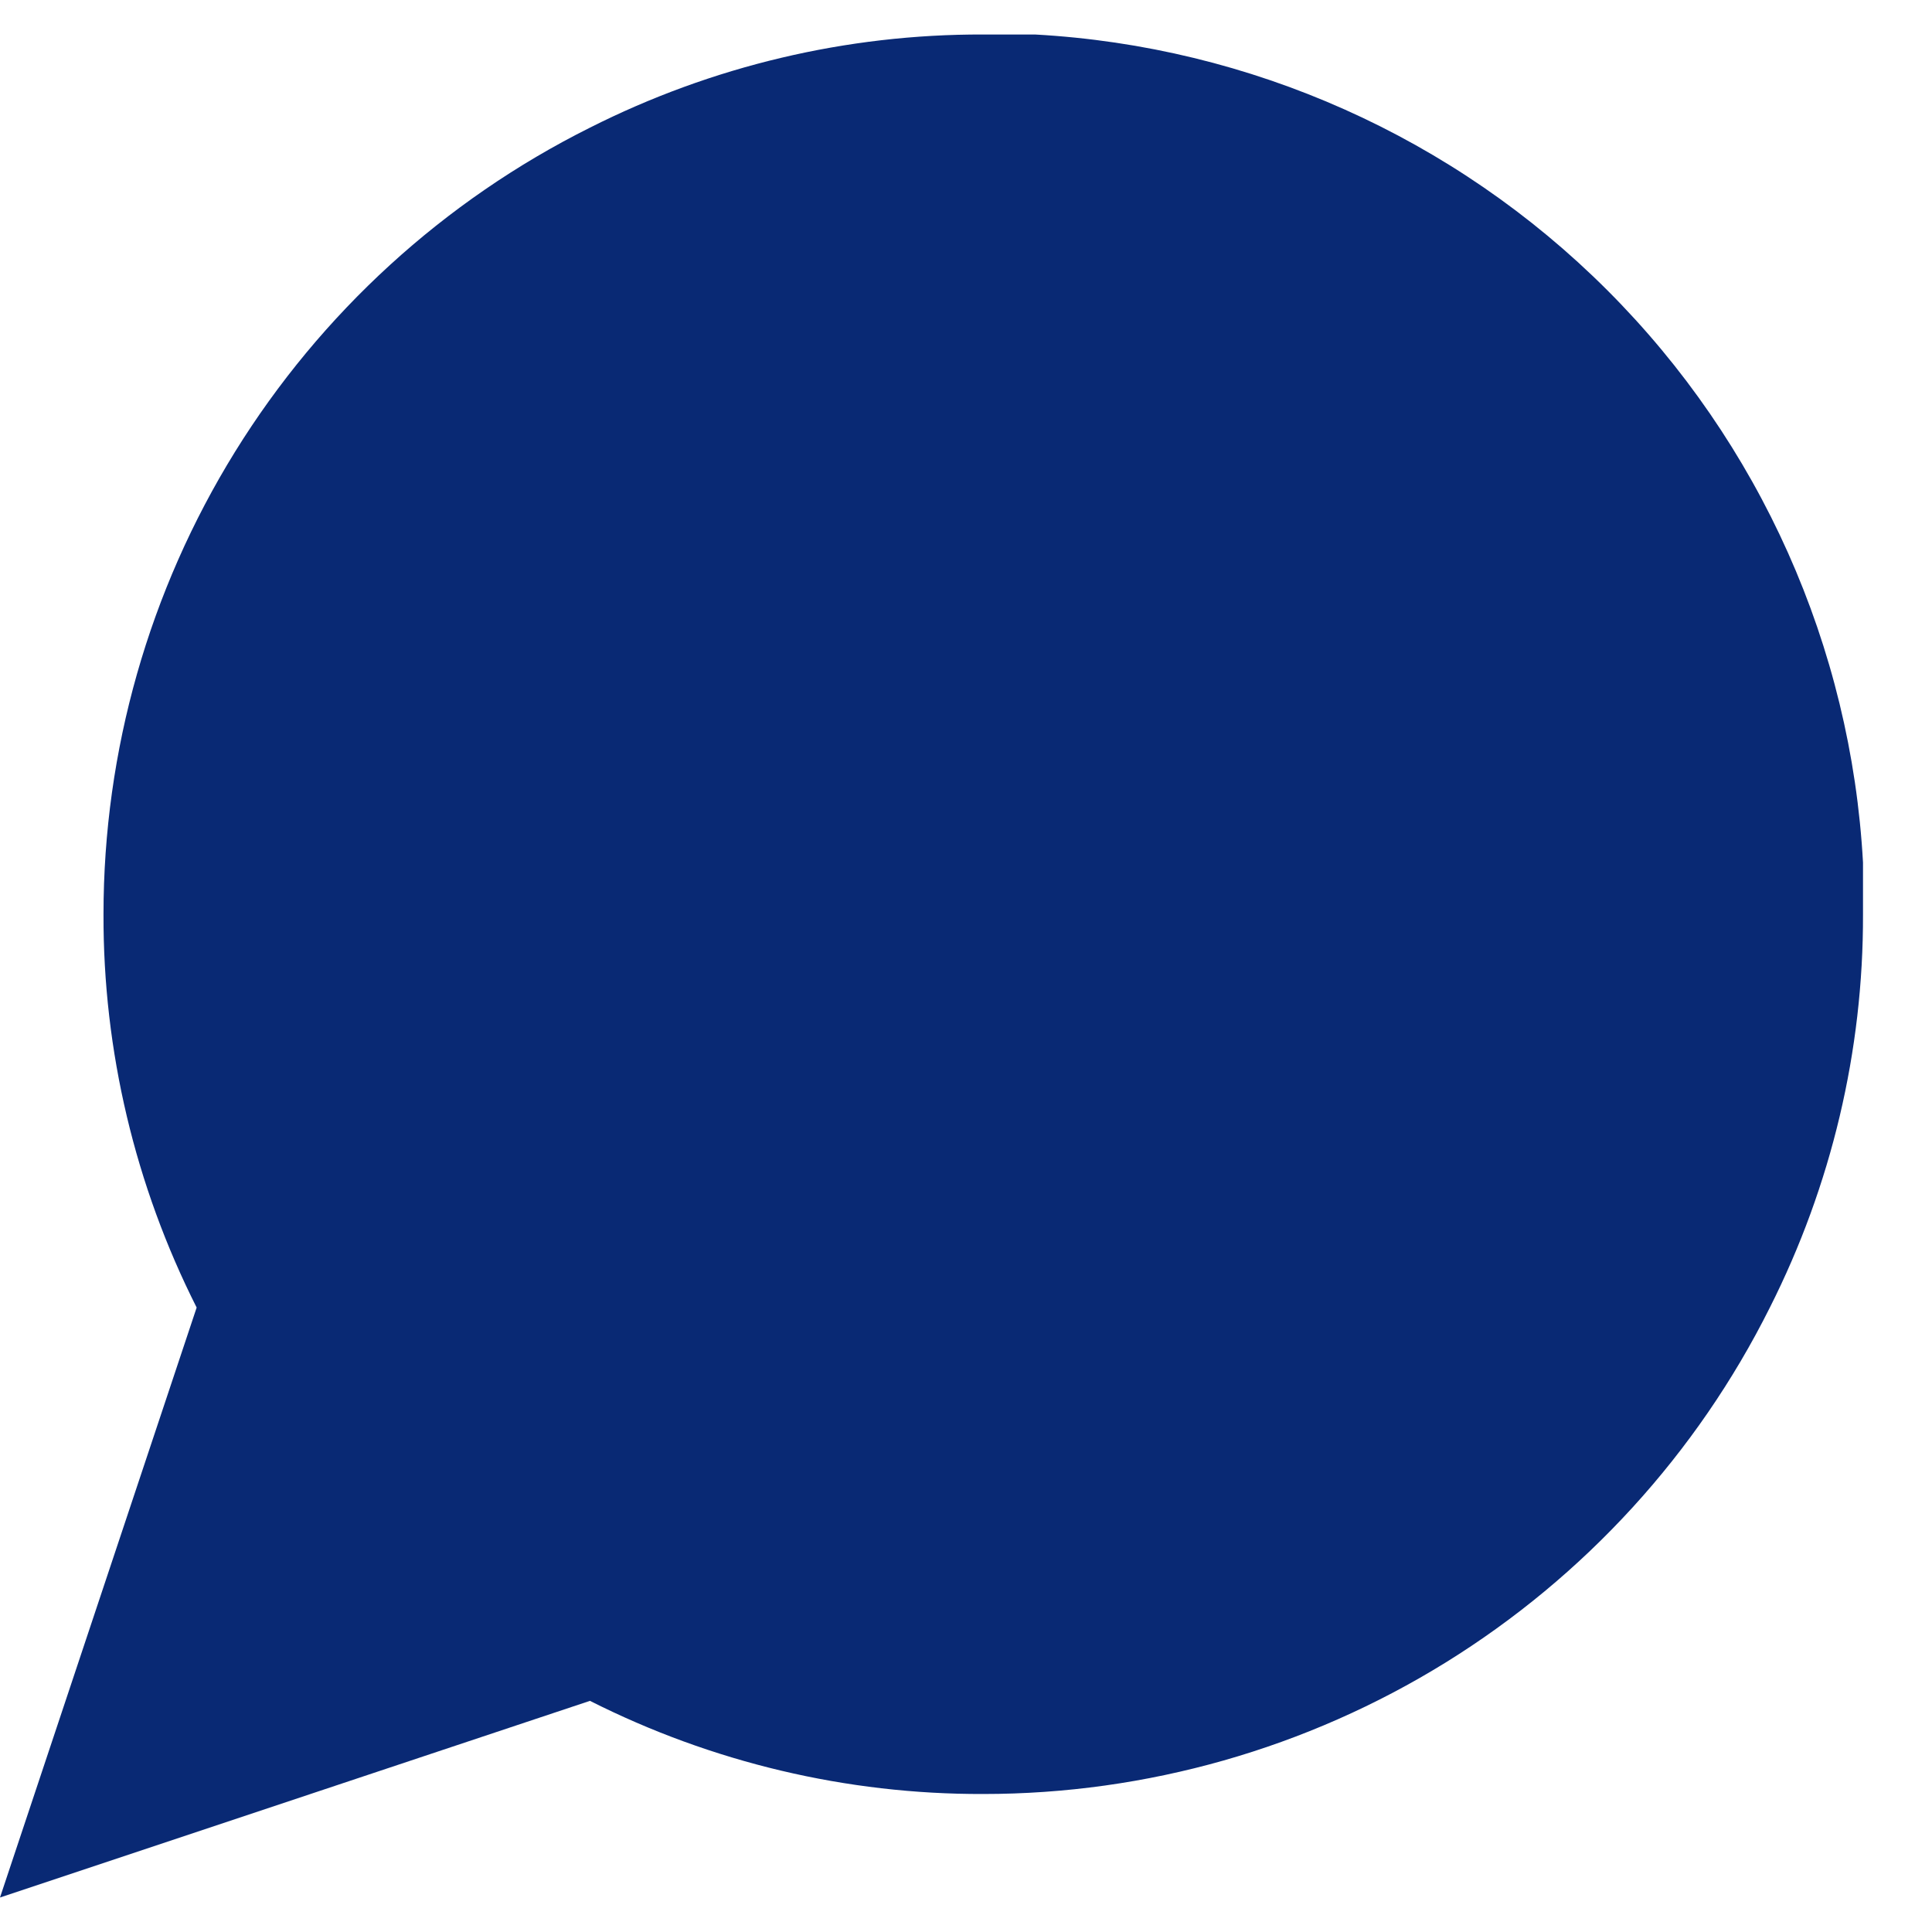
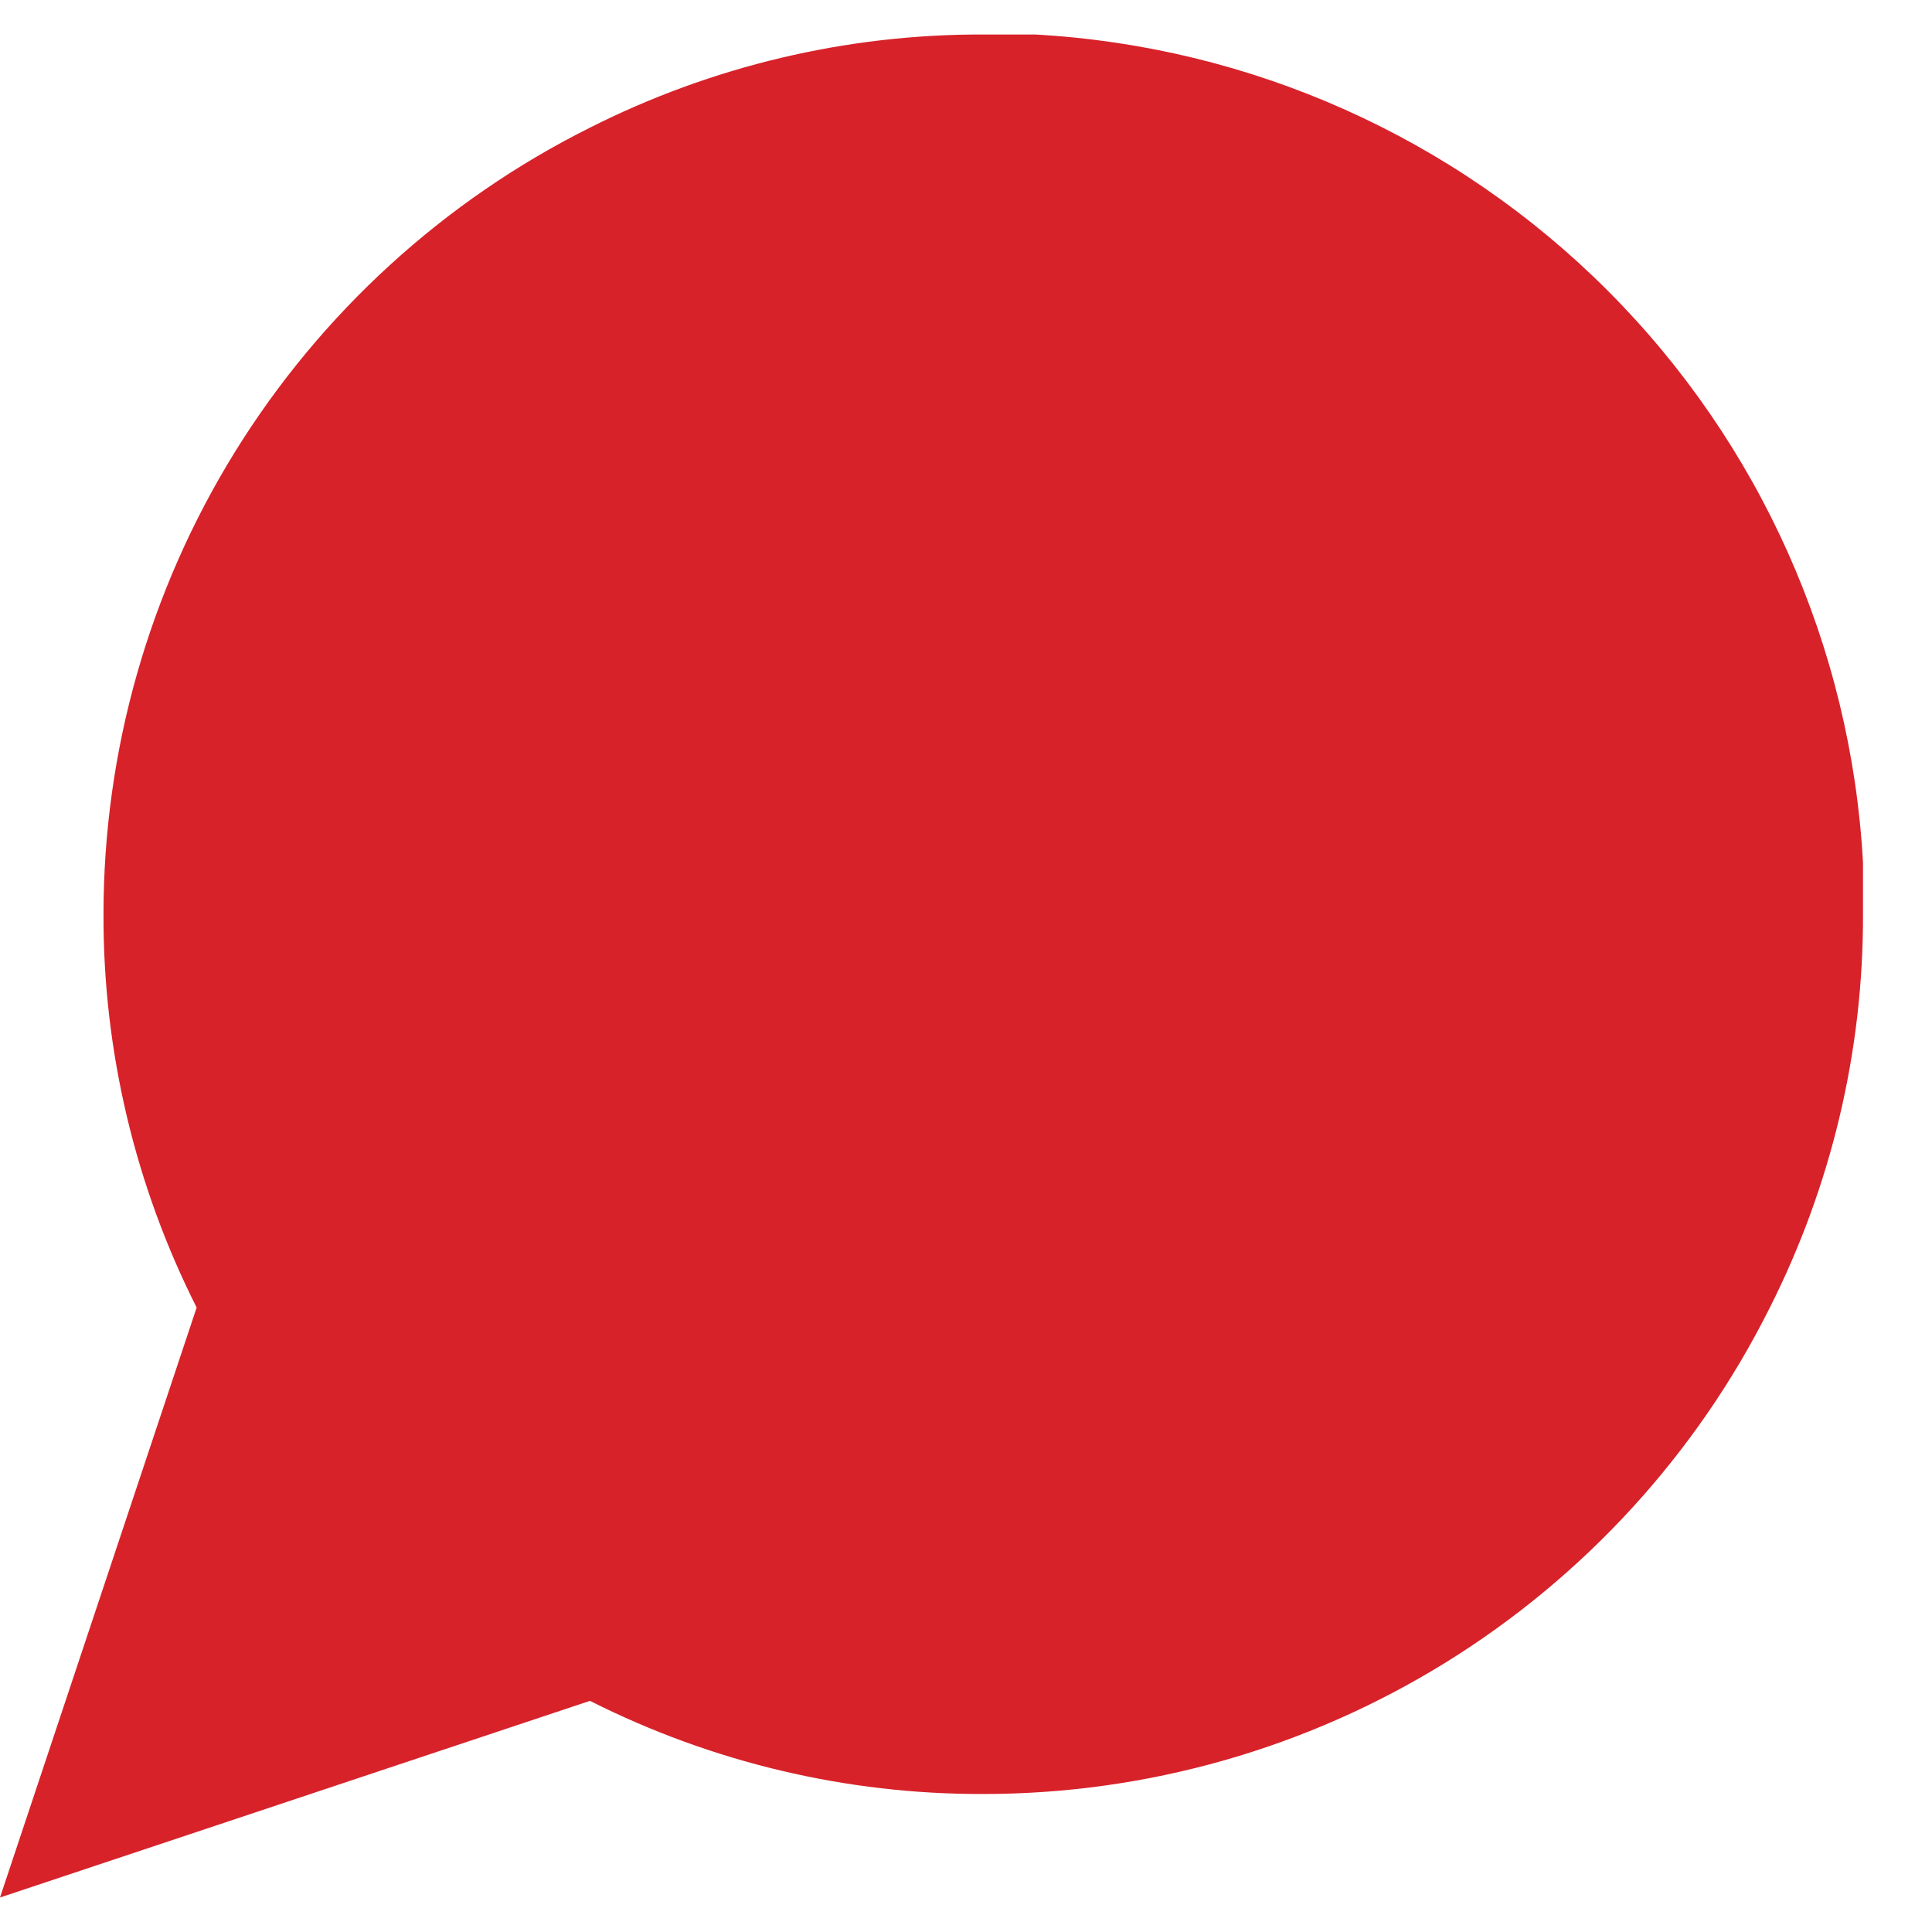
<svg xmlns="http://www.w3.org/2000/svg" viewBox="0 0 14 14">
-   <path d="M13.5 6.625C13.503 7.615 13.271 8.591 12.825 9.475C12.296 10.534 11.482 11.424 10.476 12.047C9.469 12.67 8.309 13 7.125 13C6.135 13.003 5.159 12.771 4.275 12.325L0 13.75L1.425 9.475C0.979 8.591 0.747 7.615 0.75 6.625C0.75 5.441 1.08 4.281 1.703 3.274C2.326 2.268 3.216 1.454 4.275 0.925C5.159 0.479 6.135 0.247 7.125 0.25H7.5C9.063 0.336 10.54 0.996 11.647 2.103C12.754 3.21 13.414 4.687 13.5 6.25V6.625Z" fill="#092974" />
+   <path d="M13.5 6.625C13.503 7.615 13.271 8.591 12.825 9.475C12.296 10.534 11.482 11.424 10.476 12.047C9.469 12.67 8.309 13 7.125 13C6.135 13.003 5.159 12.771 4.275 12.325L0 13.75L1.425 9.475C0.979 8.591 0.747 7.615 0.75 6.625C0.75 5.441 1.08 4.281 1.703 3.274C2.326 2.268 3.216 1.454 4.275 0.925C5.159 0.479 6.135 0.247 7.125 0.25H7.5C9.063 0.336 10.54 0.996 11.647 2.103C12.754 3.21 13.414 4.687 13.5 6.25V6.625Z" fill="#d1000add" />
</svg>
